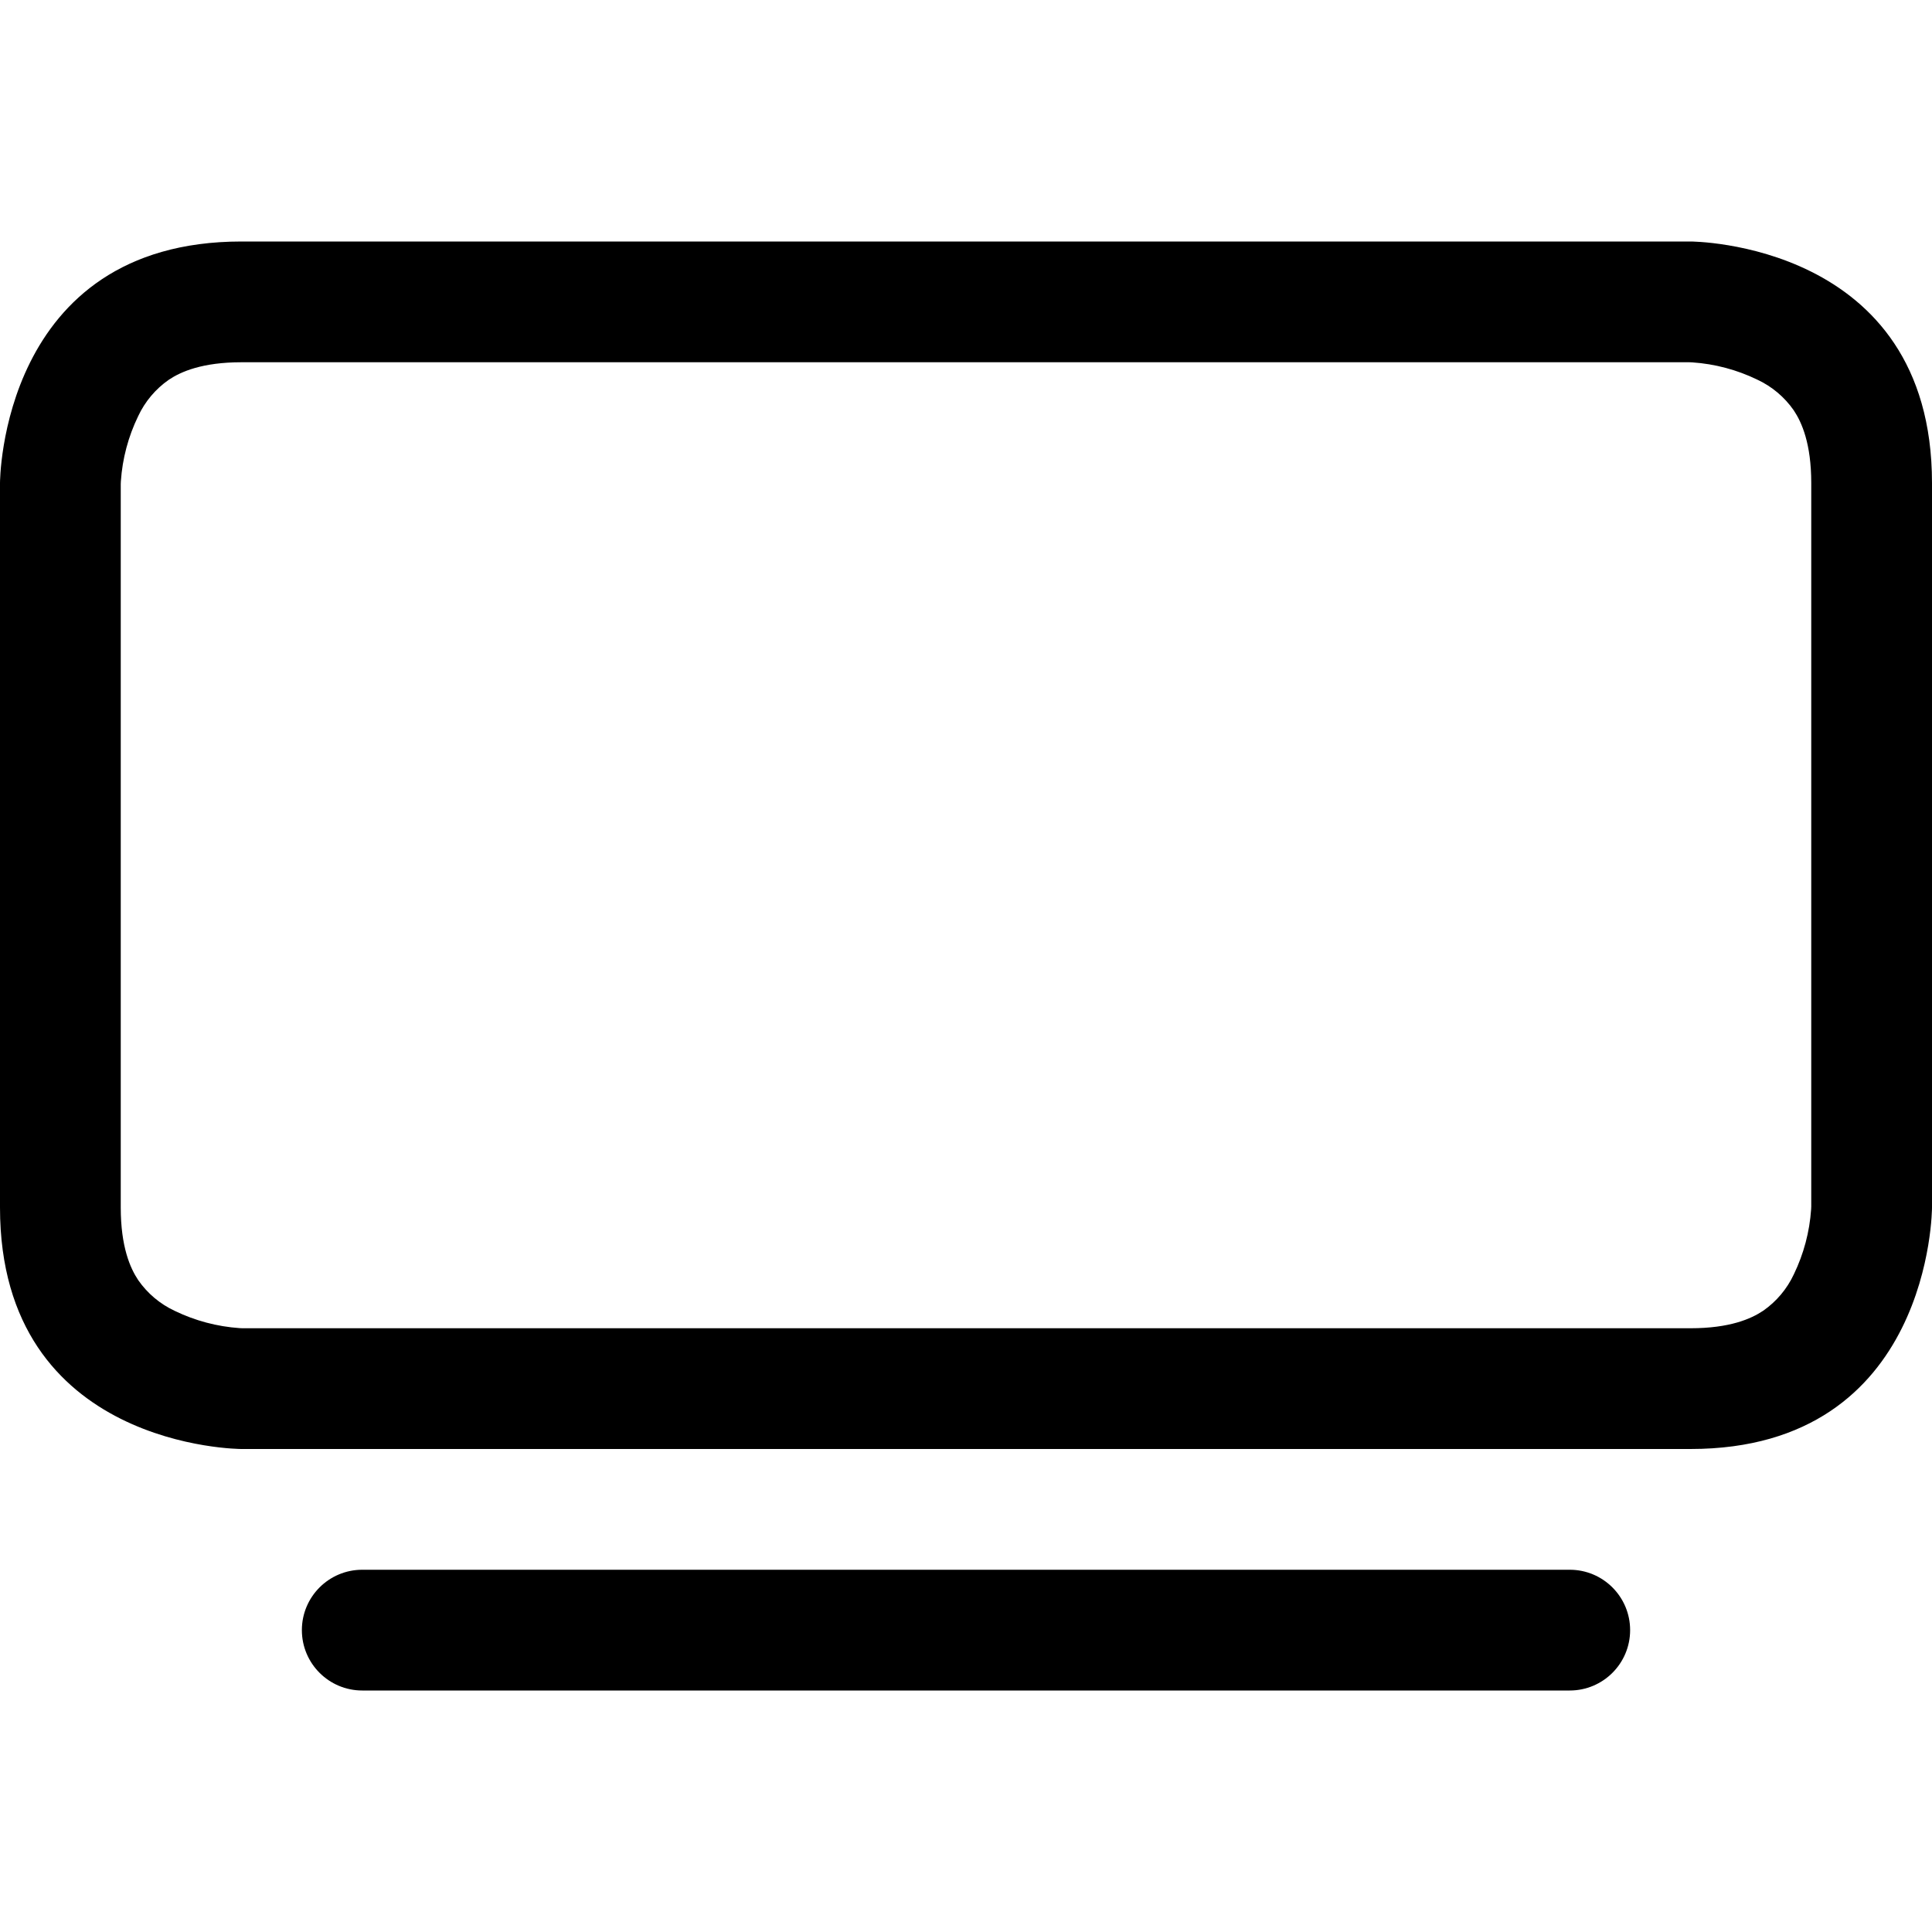
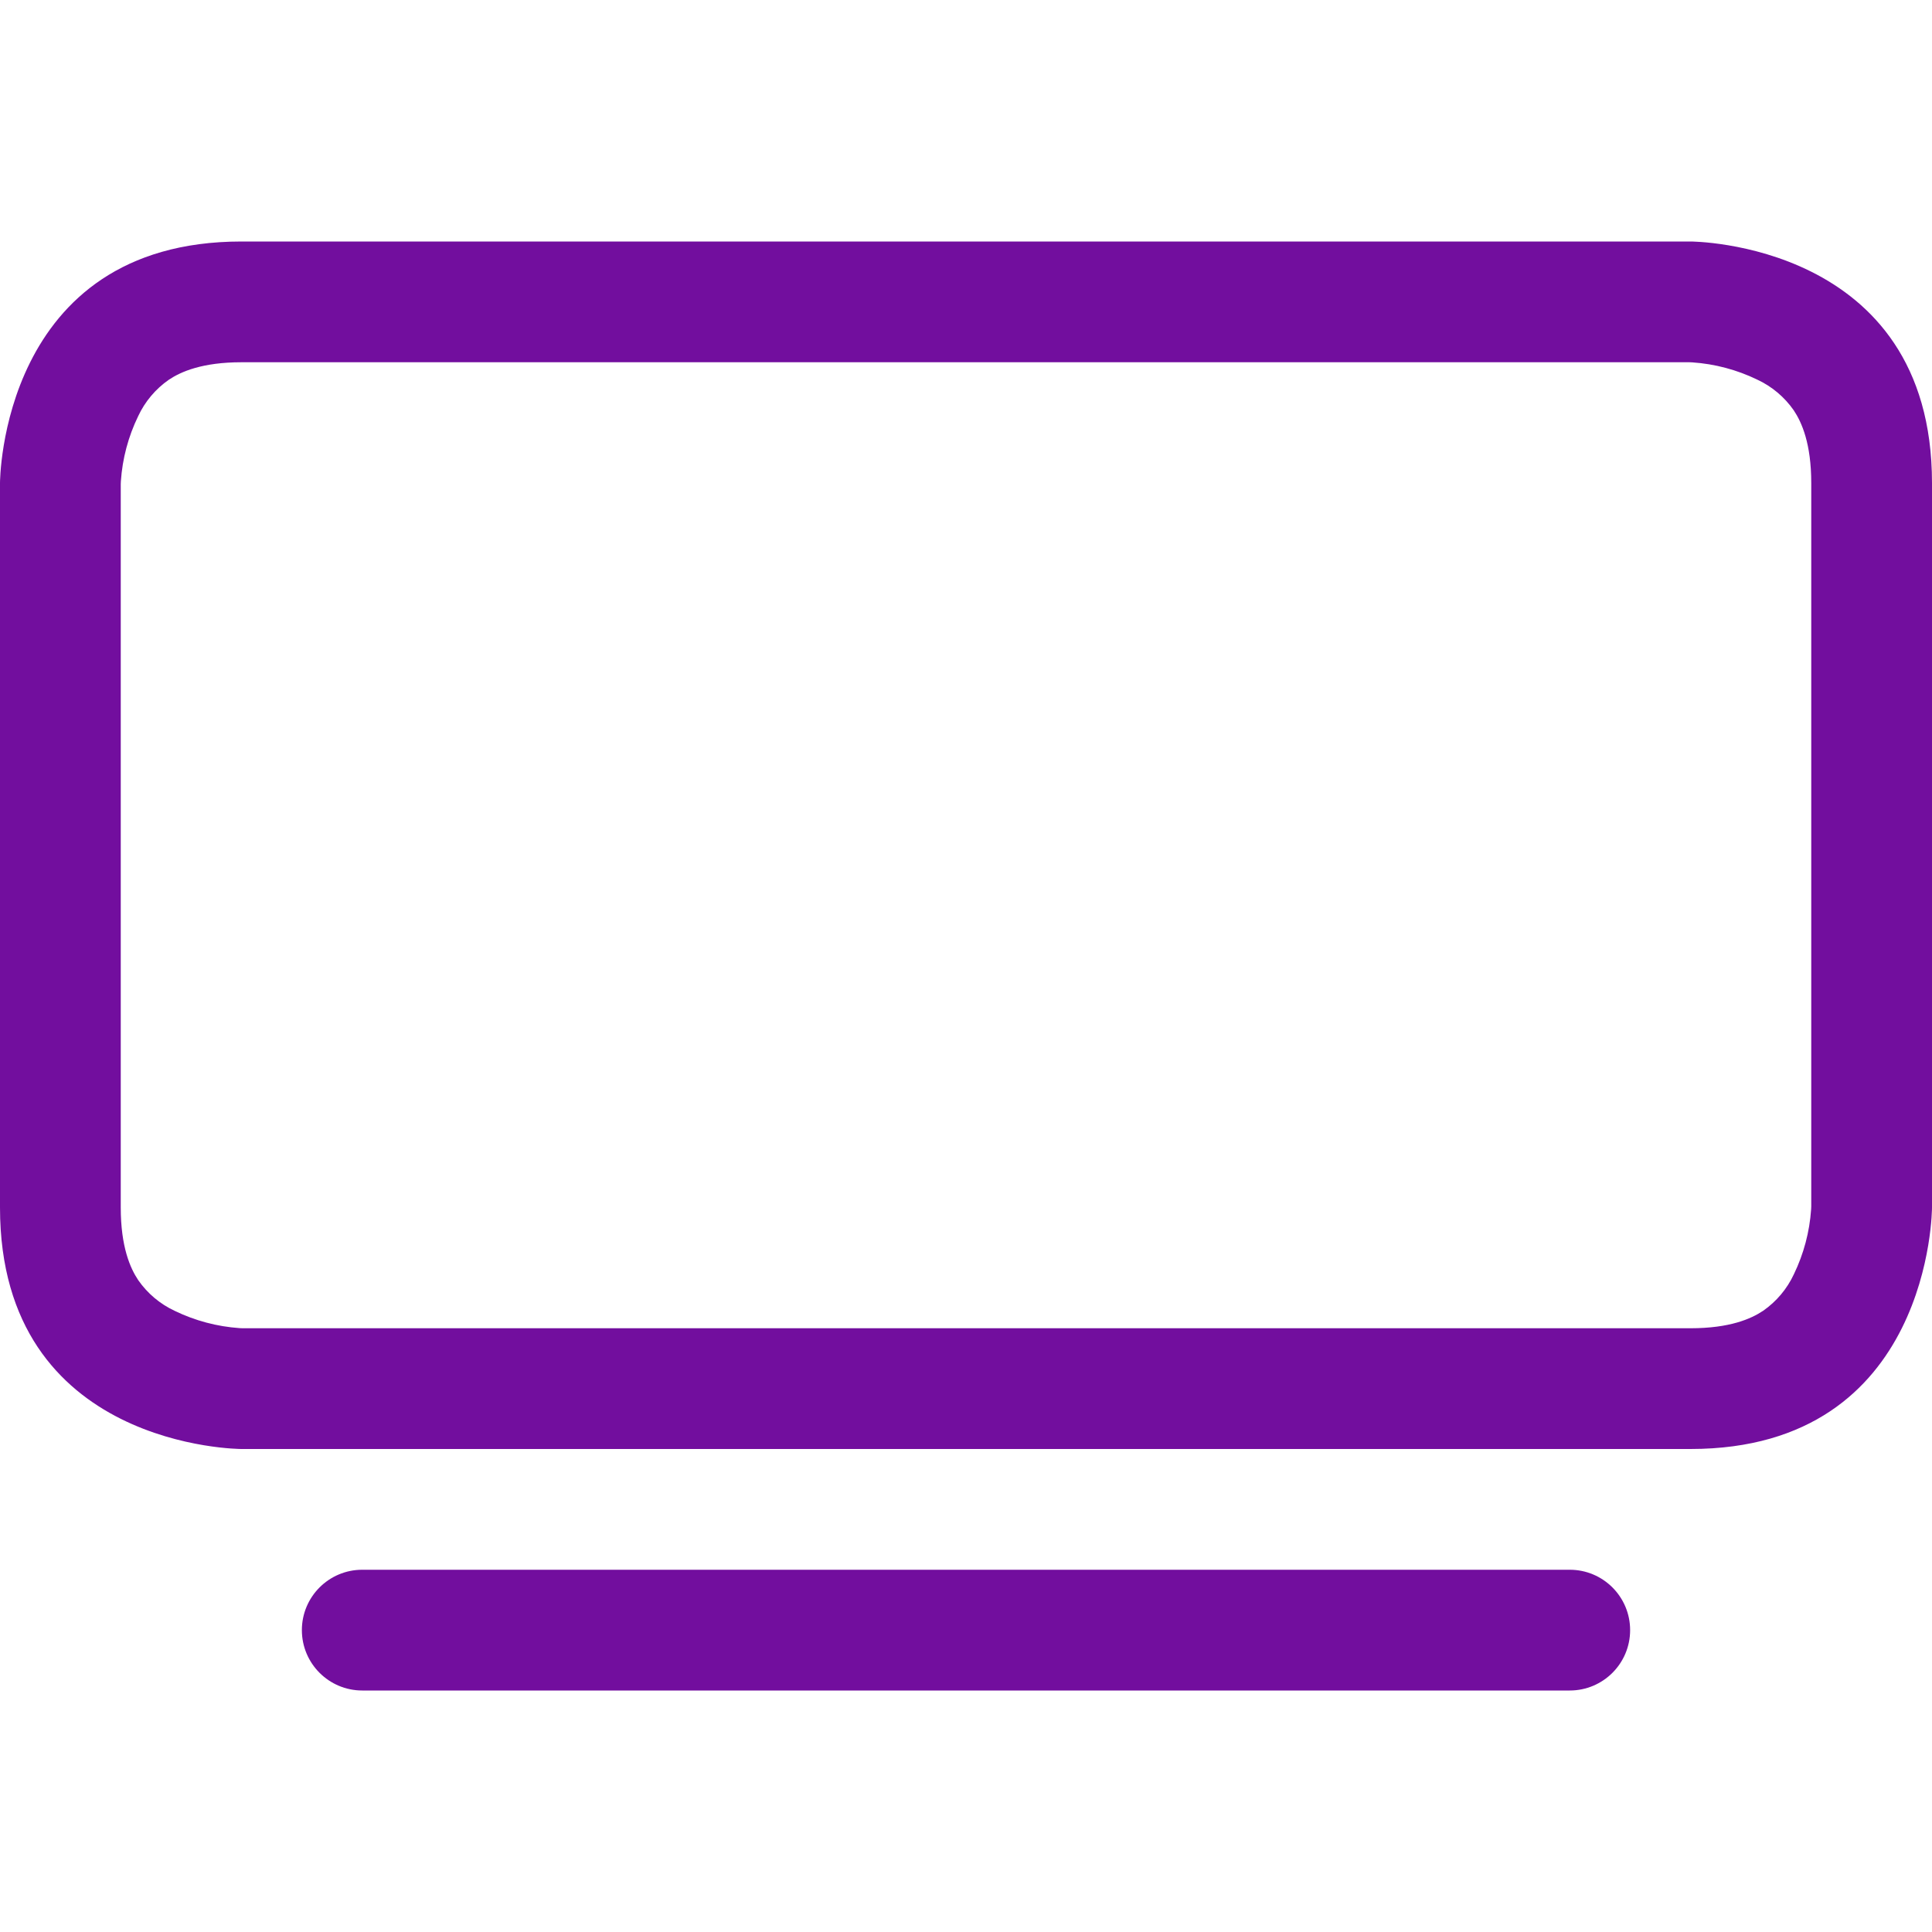
- <svg xmlns="http://www.w3.org/2000/svg" width="16" height="16" fill="currentColor" class="bi bi-tv" viewBox="0 0 16 16">
+ <svg xmlns="http://www.w3.org/2000/svg" width="16" height="16" fill="#720e9e" class="bi bi-tv" viewBox="0 0 16 16">
  <path d="M2.5 13.5A.5.5 0 0 1 3 13h10a.5.5 0 0 1 0 1H3a.5.5 0 0 1-.5-.5zM13.991 3l.024.001a1.46 1.46 0 0 1 .538.143.757.757 0 0 1 .302.254c.067.1.145.277.145.602v5.991l-.001.024a1.464 1.464 0 0 1-.143.538.758.758 0 0 1-.254.302c-.1.067-.277.145-.602.145H2.009l-.024-.001a1.464 1.464 0 0 1-.538-.143.758.758 0 0 1-.302-.254C1.078 10.502 1 10.325 1 10V4.009l.001-.024a1.46 1.46 0 0 1 .143-.538.758.758 0 0 1 .254-.302C1.498 3.078 1.675 3 2 3h11.991zM14 2H2C0 2 0 4 0 4v6c0 2 2 2 2 2h12c2 0 2-2 2-2V4c0-2-2-2-2-2z" />
</svg>
